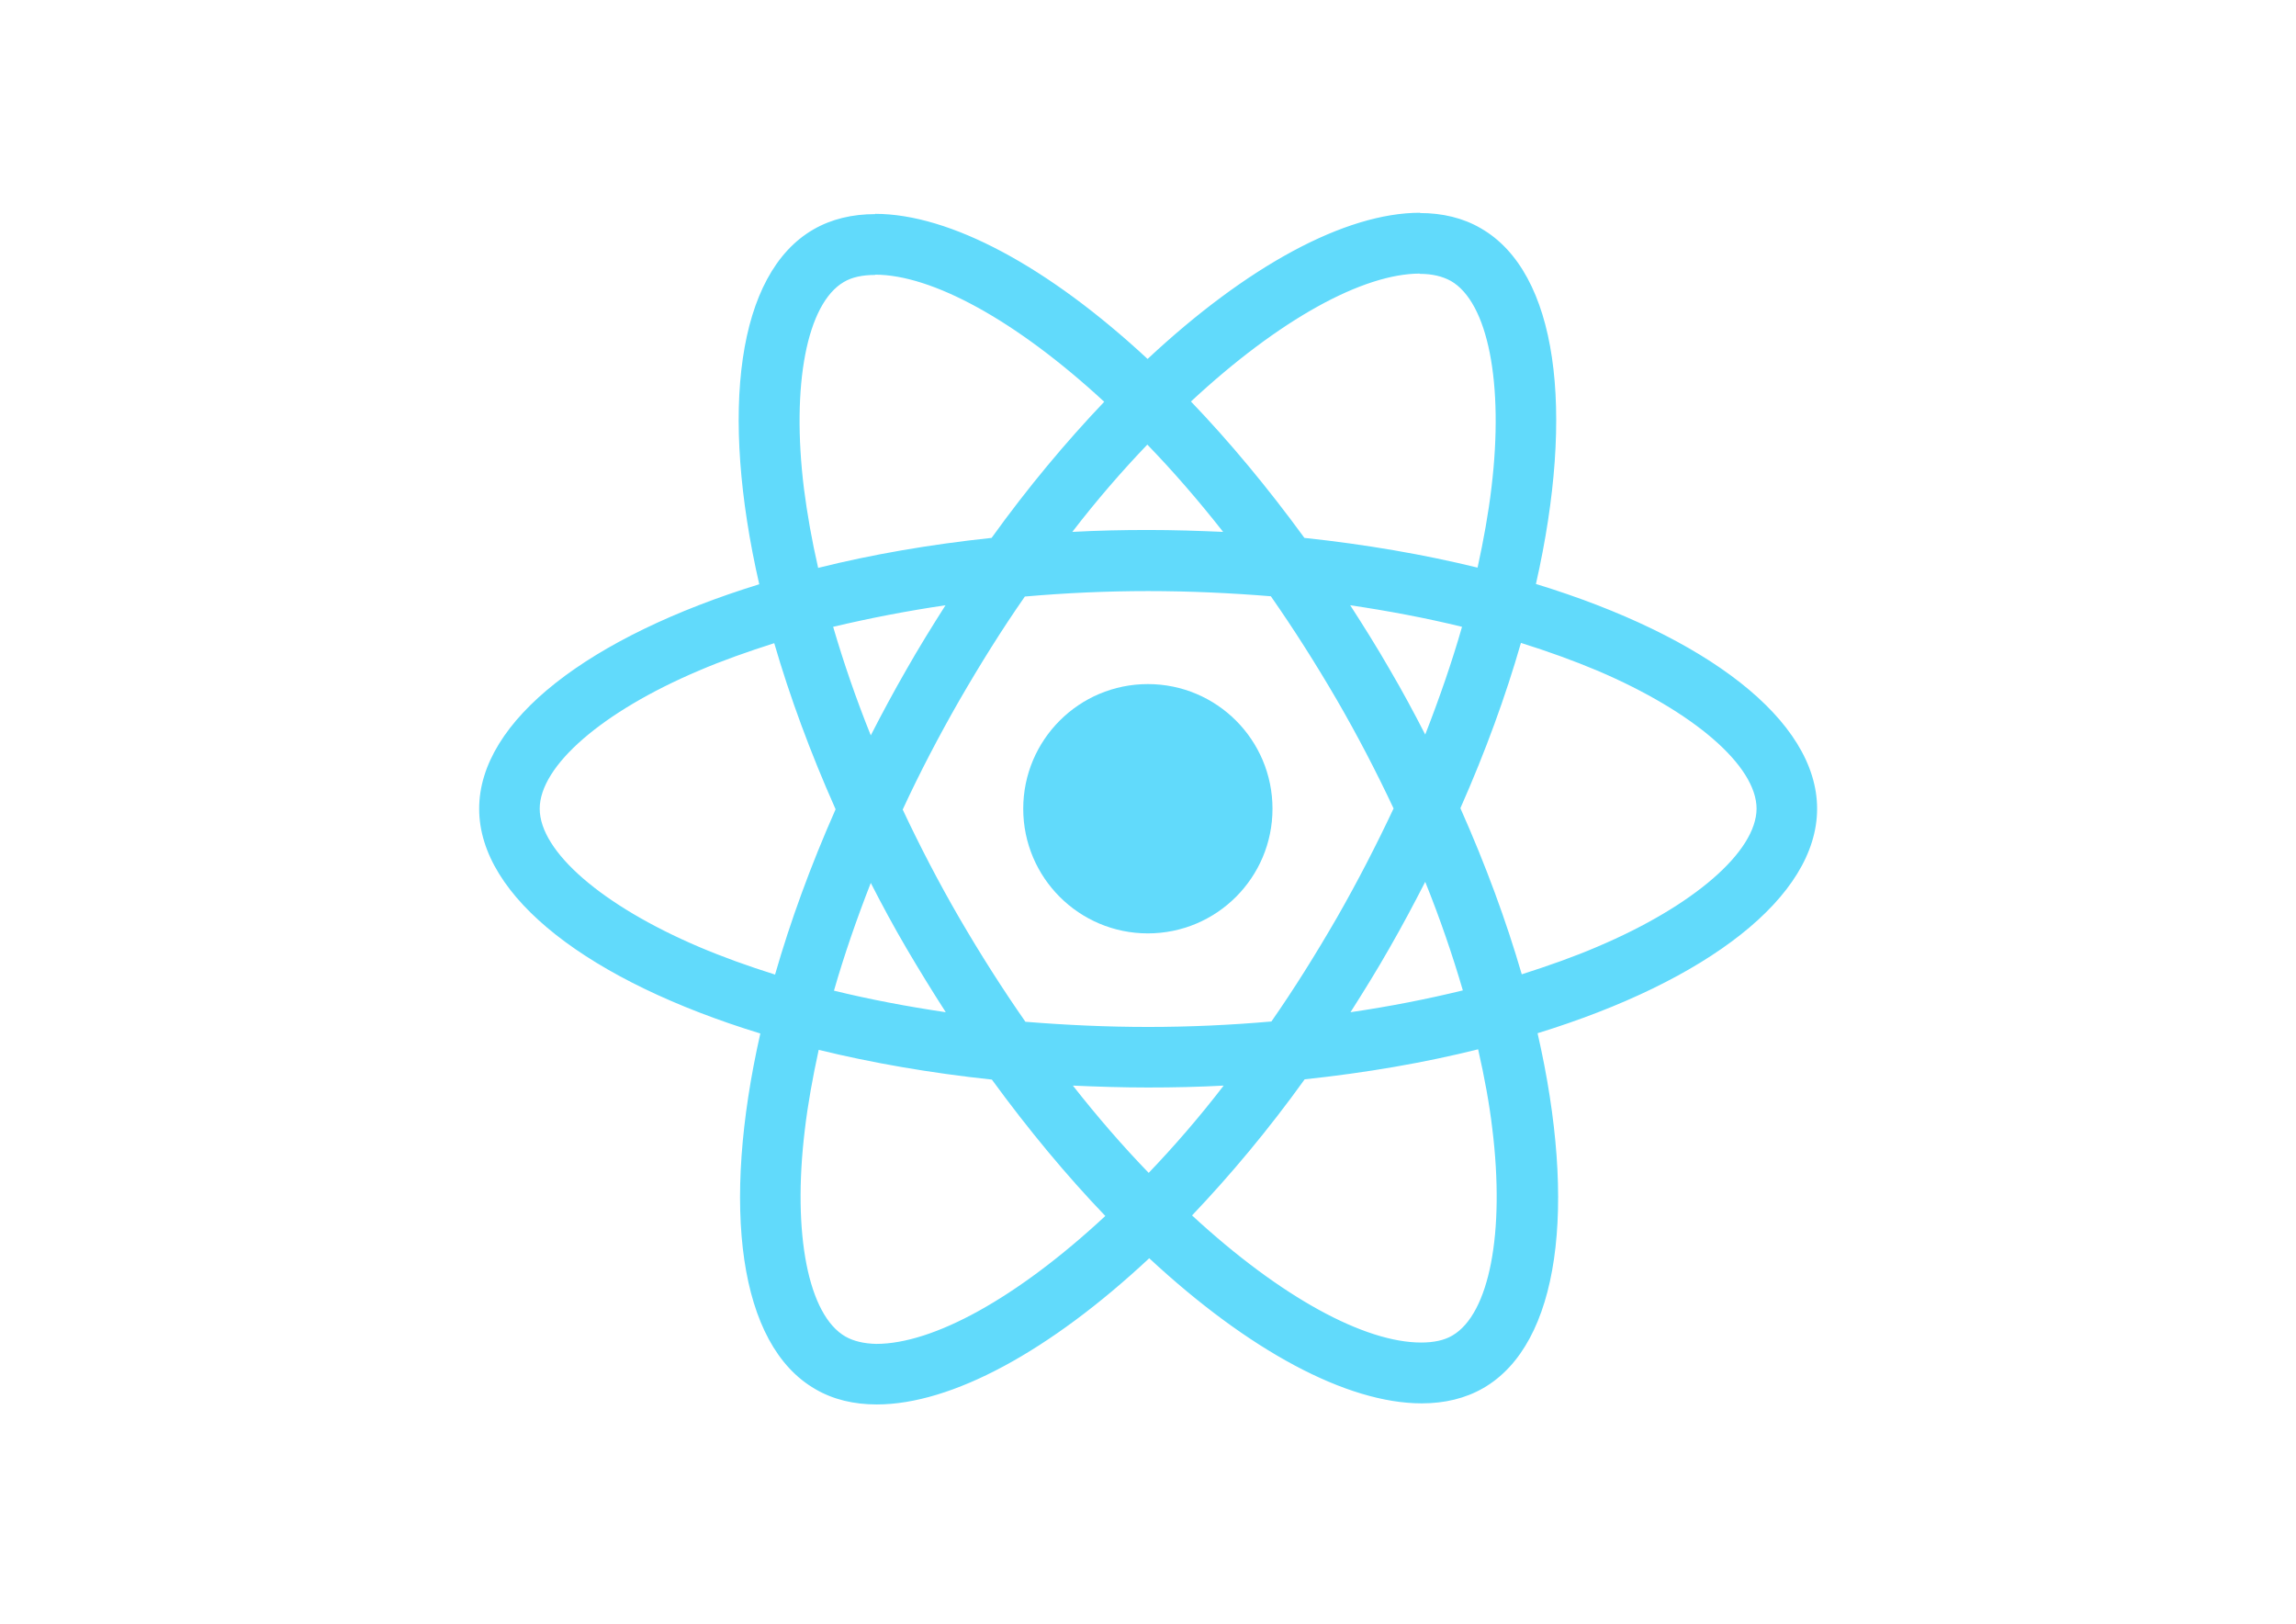
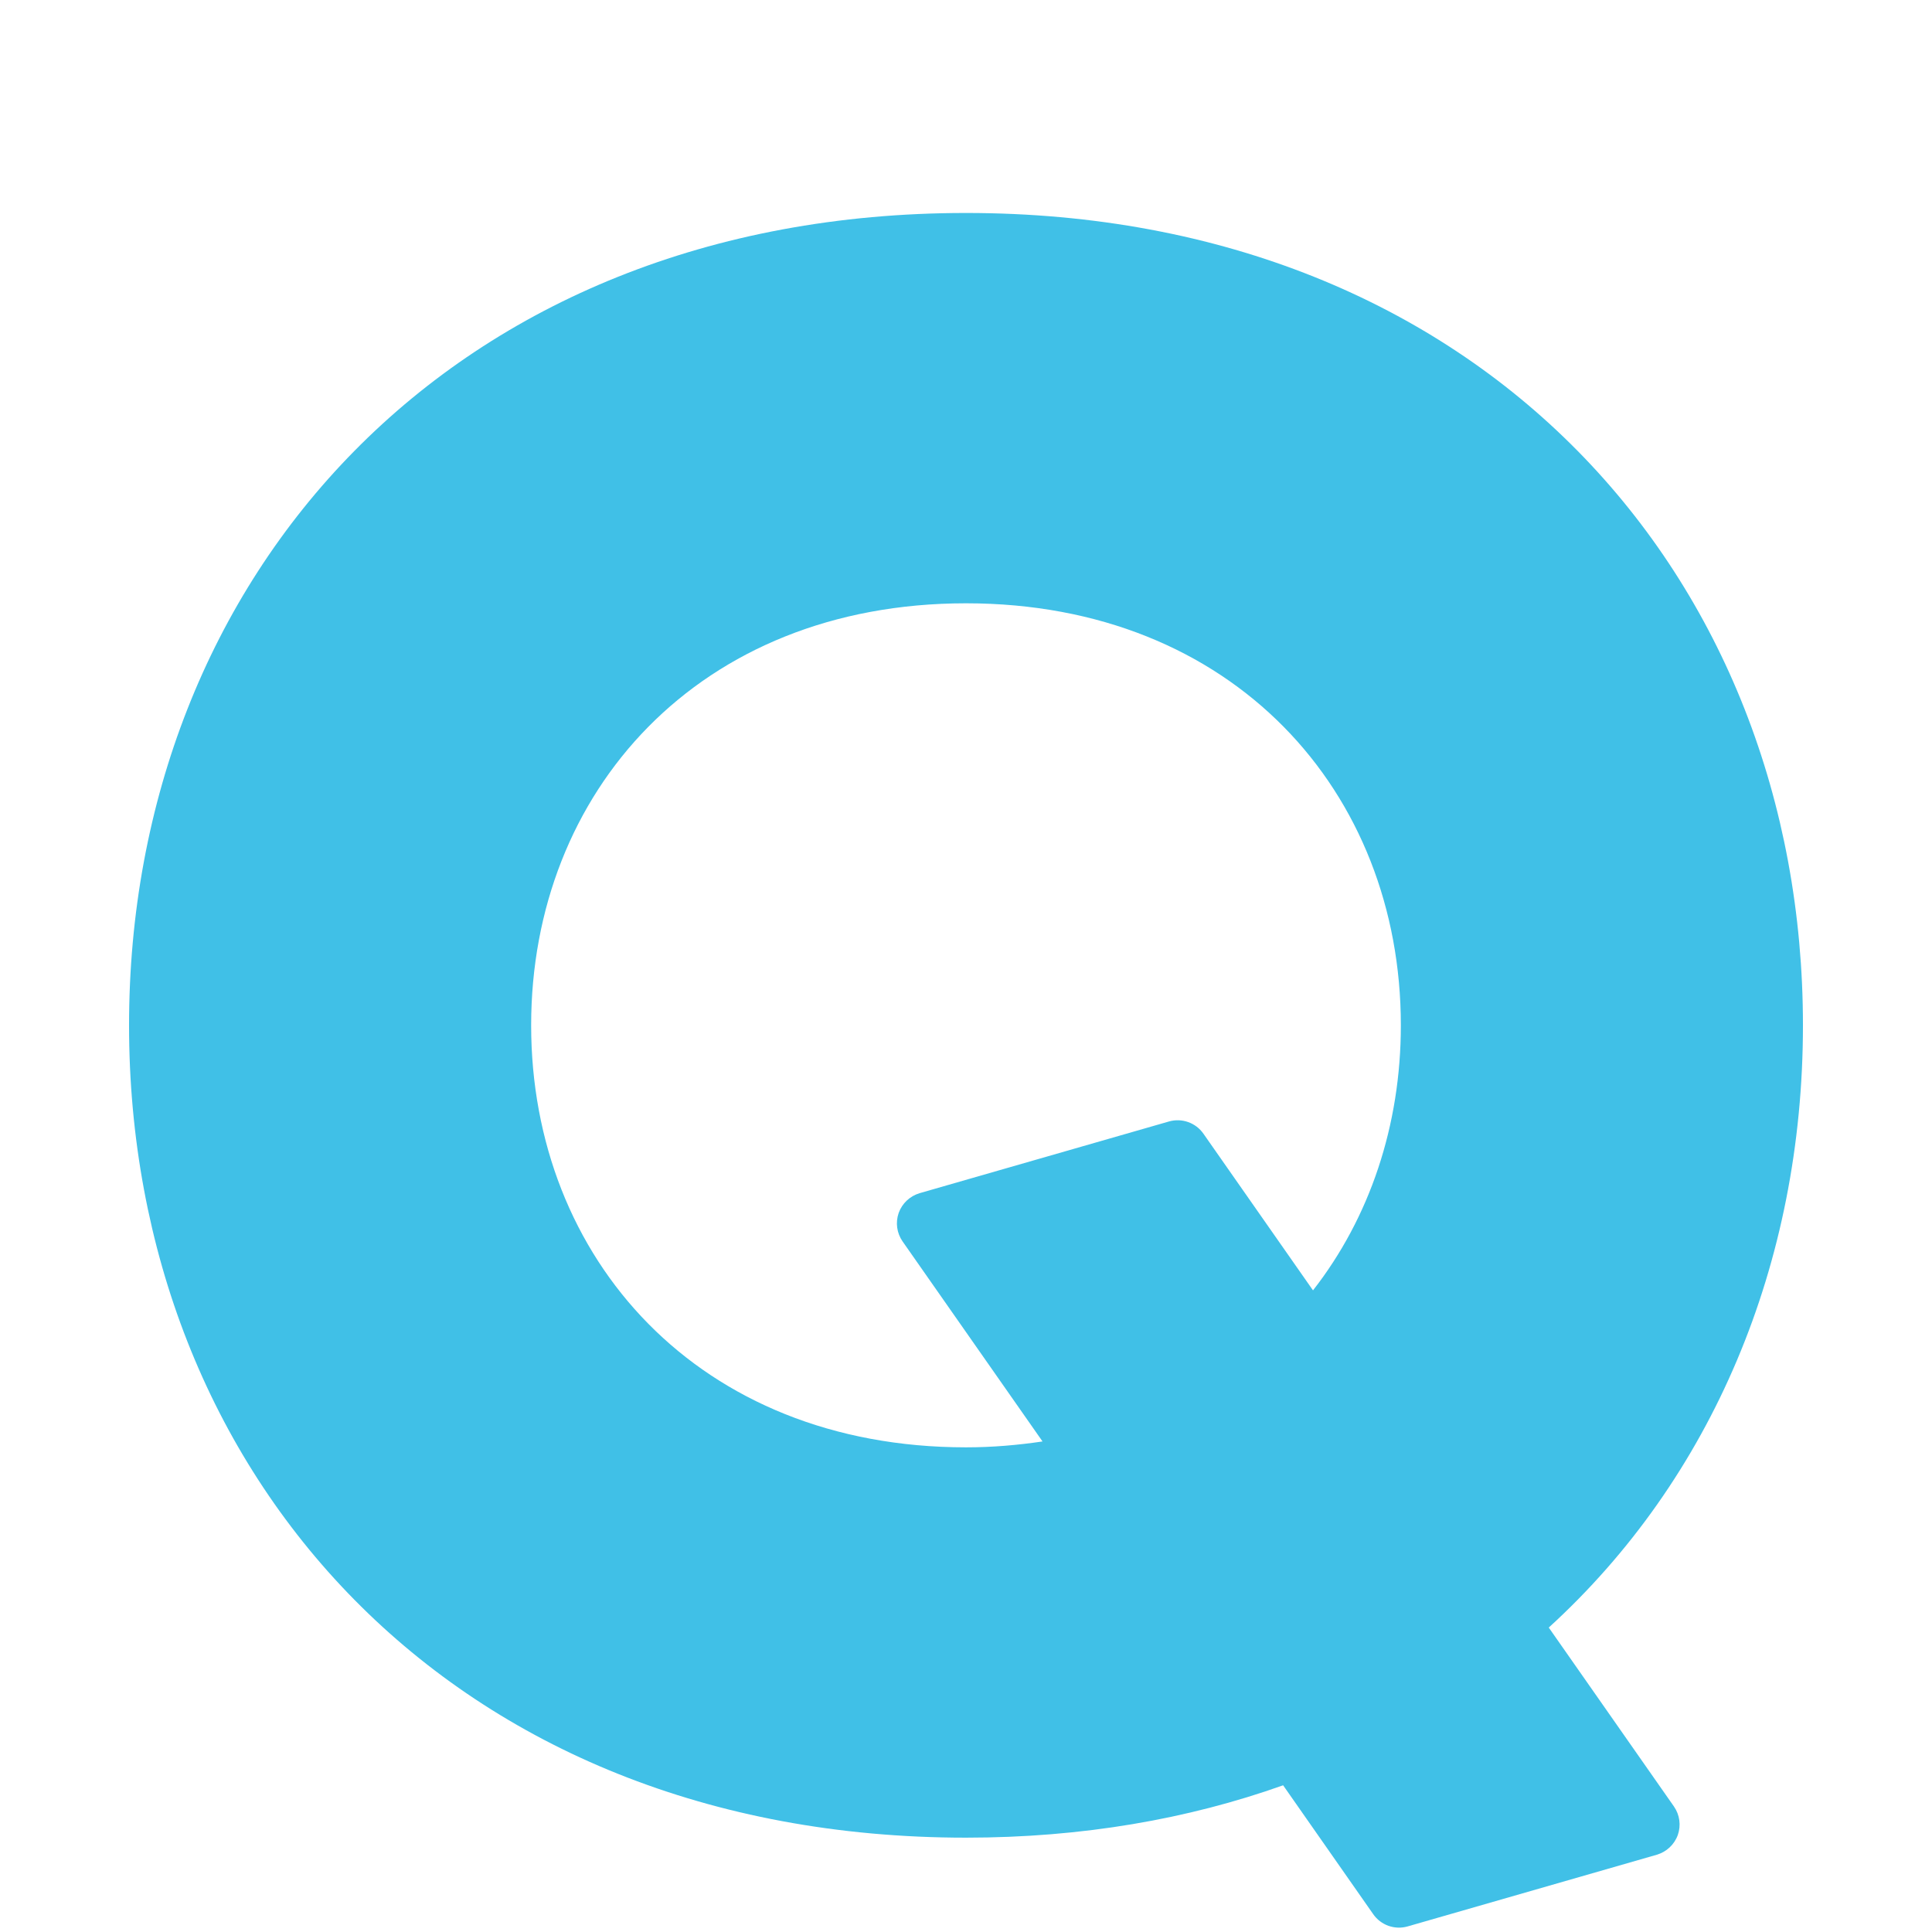
- <svg xmlns="http://www.w3.org/2000/svg" viewBox="0 0 841.9 595.3">
-   <g fill="#61DAFB">
-     <path d="M666.3 296.5c0-32.5-40.7-63.3-103.1-82.4 14.4-63.6 8-114.2-20.2-130.4-6.5-3.8-14.1-5.6-22.4-5.6v22.3c4.6 0 8.3.9 11.4 2.6 13.6 7.8 19.5 37.5 14.9 75.7-1.1 9.4-2.9 19.3-5.1 29.4-19.6-4.8-41-8.5-63.5-10.9-13.5-18.5-27.5-35.3-41.6-50 32.6-30.3 63.2-46.9 84-46.9V78c-27.5 0-63.5 19.6-99.9 53.6-36.4-33.8-72.4-53.2-99.9-53.2v22.3c20.7 0 51.4 16.5 84 46.6-14 14.7-28 31.4-41.3 49.9-22.6 2.4-44 6.1-63.6 11-2.3-10-4-19.7-5.2-29-4.7-38.2 1.1-67.9 14.6-75.8 3-1.8 6.9-2.6 11.5-2.6V78.5c-8.4 0-16 1.8-22.6 5.6-28.1 16.2-34.4 66.7-19.9 130.1-62.2 19.2-102.7 49.9-102.7 82.3 0 32.5 40.7 63.3 103.1 82.4-14.4 63.6-8 114.2 20.2 130.4 6.5 3.8 14.1 5.6 22.5 5.6 27.5 0 63.5-19.6 99.9-53.6 36.4 33.8 72.4 53.2 99.9 53.2 8.4 0 16-1.8 22.6-5.6 28.1-16.2 34.4-66.7 19.9-130.1 62-19.1 102.5-49.9 102.5-82.3zm-130.2-66.7c-3.7 12.9-8.3 26.2-13.5 39.5-4.1-8-8.4-16-13.1-24-4.6-8-9.5-15.8-14.4-23.4 14.2 2.1 27.9 4.7 41 7.9zm-45.8 106.5c-7.8 13.5-15.8 26.3-24.1 38.2-14.9 1.3-30 2-45.2 2-15.1 0-30.2-.7-45-1.9-8.3-11.9-16.4-24.6-24.2-38-7.6-13.1-14.5-26.4-20.8-39.8 6.2-13.4 13.2-26.8 20.7-39.9 7.8-13.5 15.8-26.3 24.1-38.2 14.9-1.3 30-2 45.2-2 15.1 0 30.2.7 45 1.9 8.3 11.9 16.4 24.6 24.2 38 7.6 13.1 14.5 26.4 20.8 39.8-6.3 13.4-13.2 26.8-20.7 39.9zm32.3-13c5.4 13.4 10 26.8 13.8 39.8-13.1 3.2-26.9 5.9-41.2 8 4.9-7.7 9.8-15.6 14.4-23.7 4.6-8 8.9-16.1 13-24.1zM421.2 430c-9.3-9.6-18.6-20.3-27.8-32 9 .4 18.2.7 27.5.7 9.4 0 18.7-.2 27.8-.7-9 11.7-18.3 22.4-27.5 32zm-74.4-58.9c-14.2-2.1-27.9-4.7-41-7.9 3.7-12.9 8.3-26.2 13.5-39.5 4.1 8 8.4 16 13.1 24 4.7 8 9.5 15.8 14.4 23.4zM420.7 163c9.3 9.6 18.6 20.3 27.8 32-9-.4-18.2-.7-27.5-.7-9.4 0-18.7.2-27.8.7 9-11.7 18.3-22.4 27.5-32zm-74 58.9c-4.9 7.7-9.8 15.6-14.4 23.7-4.6 8-8.9 16-13 24-5.4-13.4-10-26.8-13.8-39.8 13.1-3.1 26.9-5.8 41.2-7.9zm-90.5 125.2c-35.4-15.1-58.3-34.9-58.3-50.6 0-15.7 22.9-35.6 58.3-50.6 8.6-3.7 18-7 27.7-10.1 5.7 19.6 13.2 40 22.5 60.9-9.2 20.8-16.6 41.1-22.2 60.6-9.9-3.1-19.3-6.5-28-10.2zM310 490c-13.6-7.8-19.5-37.5-14.9-75.7 1.1-9.4 2.9-19.3 5.1-29.4 19.6 4.8 41 8.5 63.5 10.9 13.5 18.5 27.5 35.3 41.6 50-32.6 30.3-63.2 46.9-84 46.9-4.5-.1-8.3-1-11.3-2.7zm237.2-76.2c4.7 38.2-1.1 67.9-14.6 75.8-3 1.8-6.9 2.6-11.5 2.6-20.7 0-51.4-16.5-84-46.6 14-14.7 28-31.4 41.3-49.9 22.6-2.4 44-6.1 63.6-11 2.3 10.1 4.1 19.8 5.2 29.1zm38.5-66.7c-8.6 3.7-18 7-27.7 10.1-5.7-19.6-13.2-40-22.5-60.9 9.2-20.8 16.6-41.1 22.2-60.6 9.9 3.1 19.3 6.5 28.1 10.2 35.4 15.1 58.3 34.9 58.3 50.6-.1 15.7-23 35.6-58.4 50.6zM320.8 78.4z" />
-     <circle cx="420.9" cy="296.5" r="45.7" />
-     <path d="M520.5 78.1z" />
-   </g>
+ <svg xmlns="http://www.w3.org/2000/svg" width="800px" height="800px" viewBox="0 0 128 128" aria-hidden="true" role="img" class="iconify iconify--noto" preserveAspectRatio="xMidYMid meet">
+   <path d="M102.61 107.83c10.8-9.85 16.84-24.08 16.84-39.9c0-29.73-21.33-53.82-55.45-53.82S8.55 38.21 8.55 67.93c0 29.73 21.33 53.82 55.45 53.82c7.69 0 14.72-1.23 21.01-3.47l5.97 8.54a2.079 2.079 0 0 0 2.28.81l16.51-4.75c.64-.19 1.16-.67 1.39-1.31c.22-.63.13-1.33-.26-1.89l-8.29-11.85zM64 95.89c-17.72 0-28.81-12.52-28.81-27.96S46.27 39.97 64 39.97s28.81 12.52 28.81 27.96c0 6.65-2.07 12.76-5.82 17.56l-7.26-10.38a2.086 2.086 0 0 0-2.28-.81l-16.52 4.75c-.64.19-1.16.67-1.39 1.31c-.22.63-.13 1.33.26 1.89l9.27 13.25c-1.62.24-3.3.39-5.07.39z" fill="#40C0E7" />
</svg>
